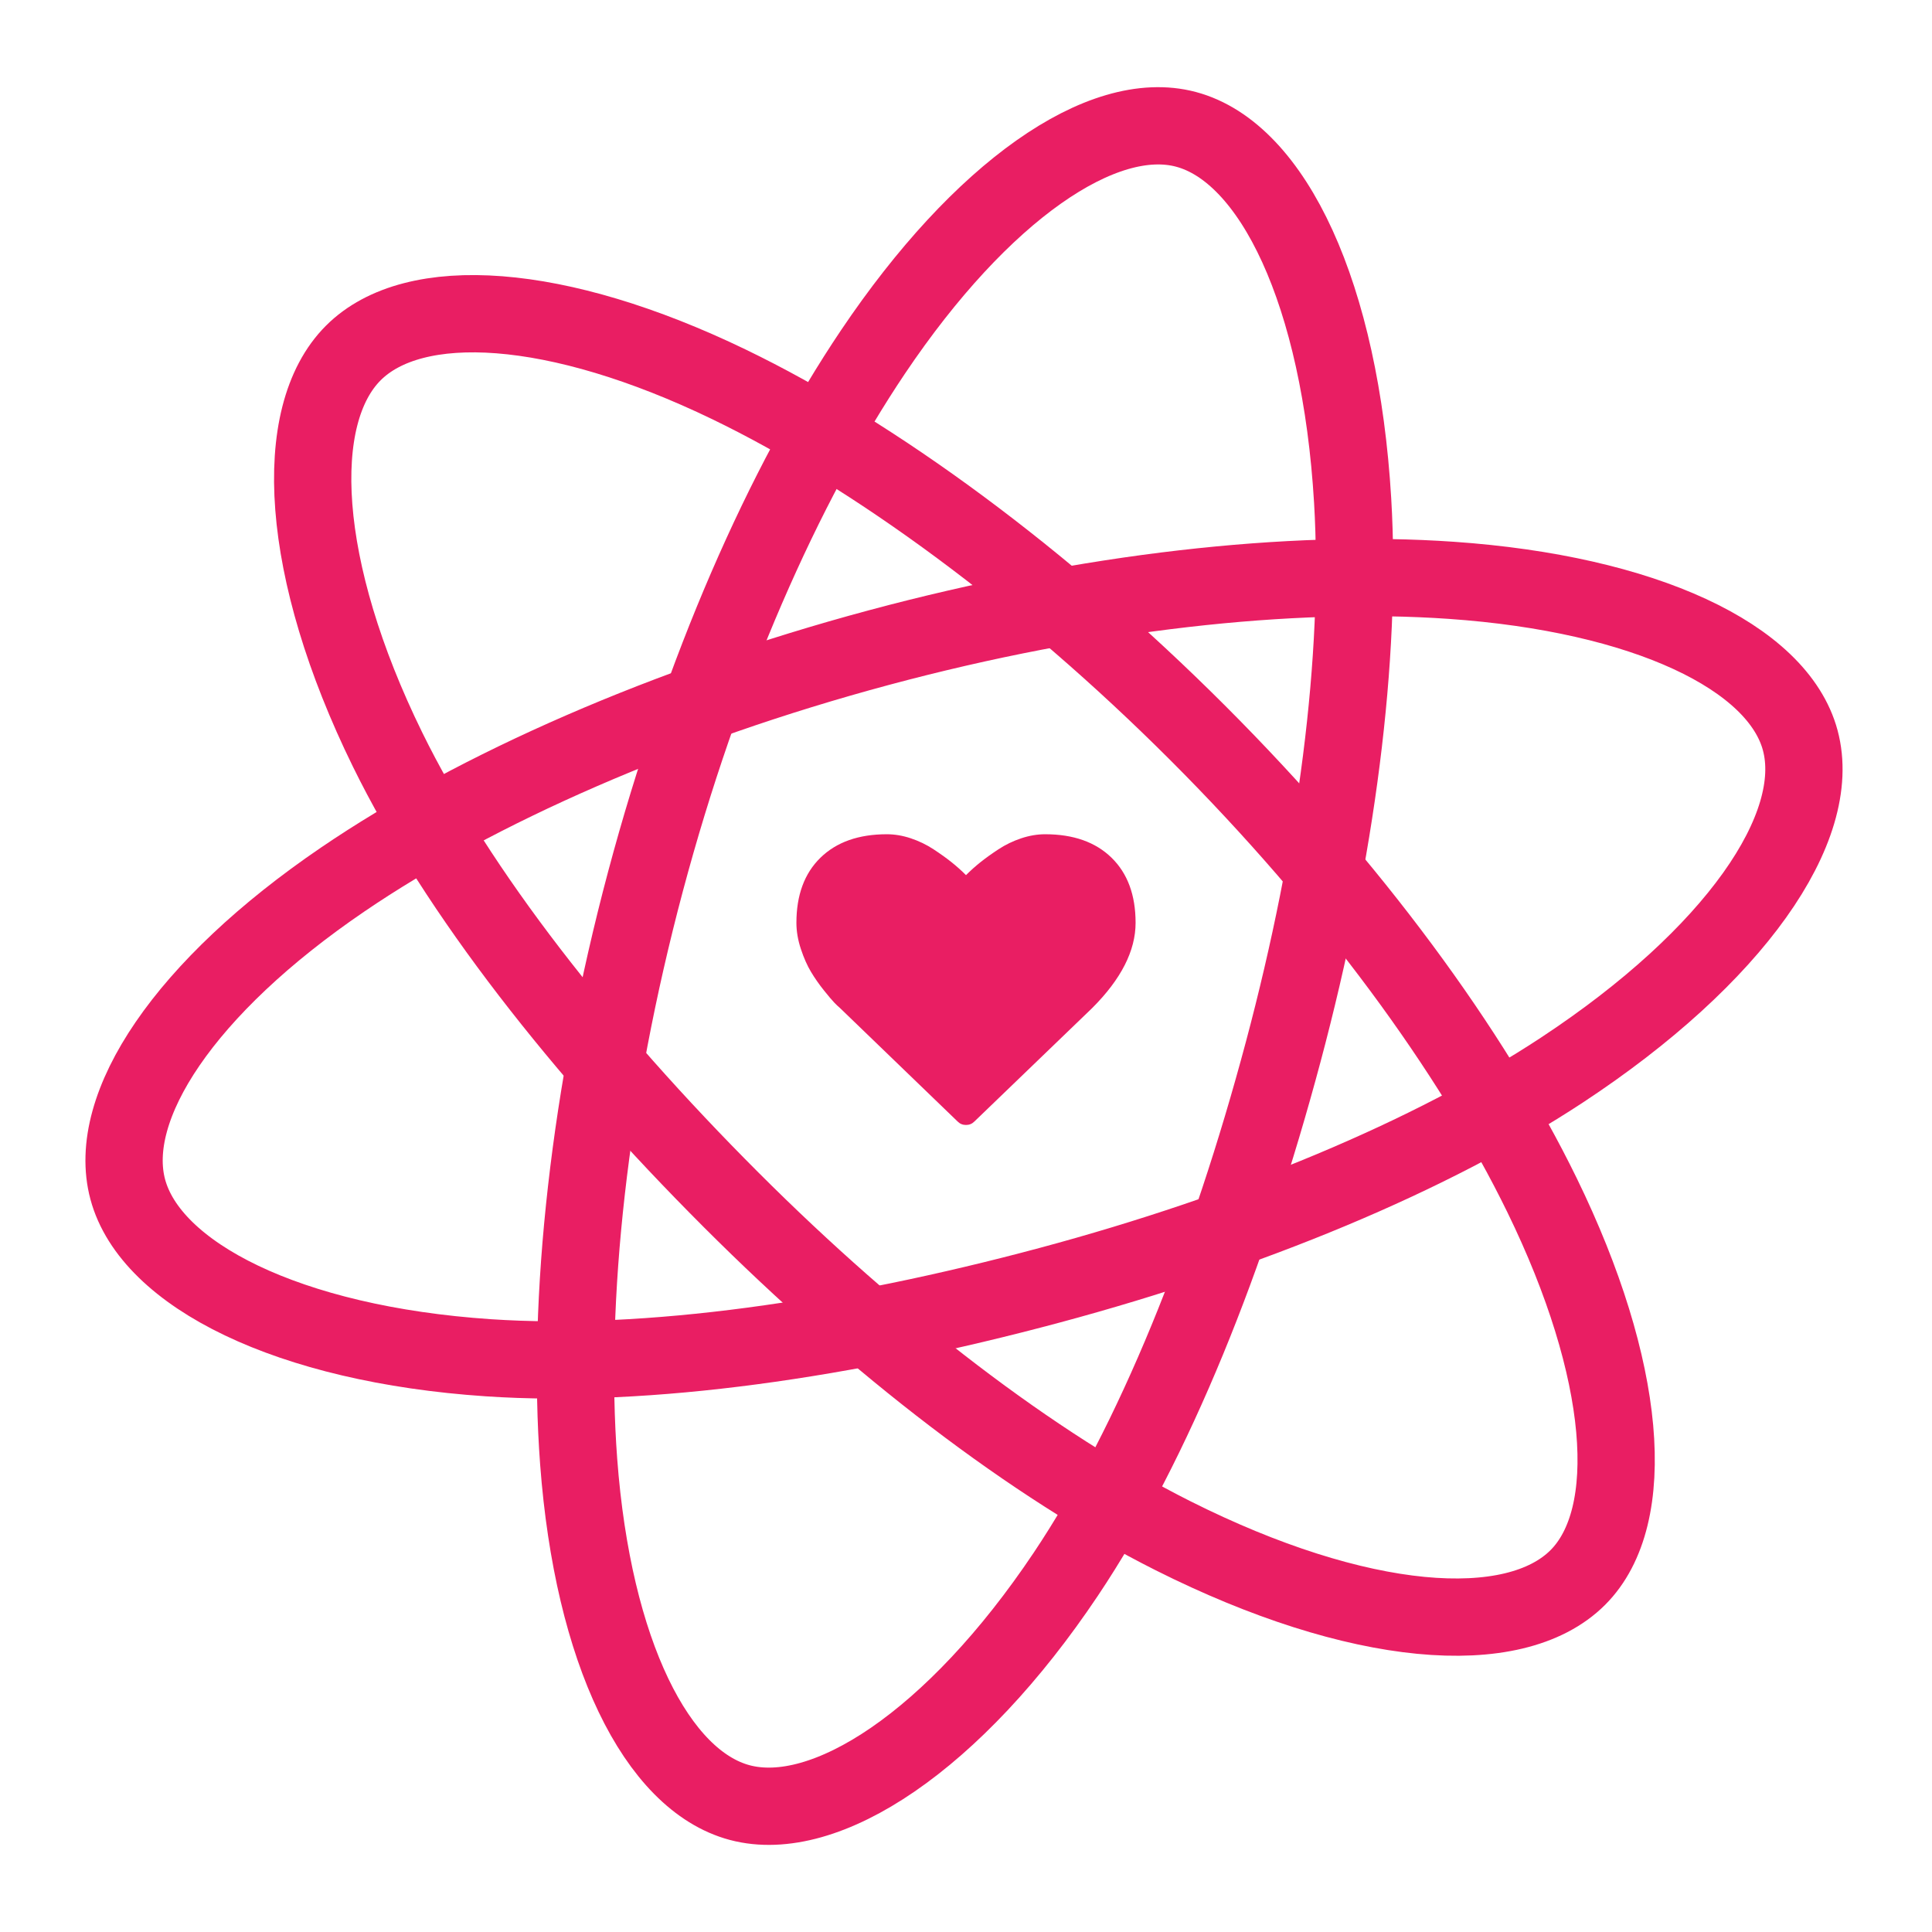
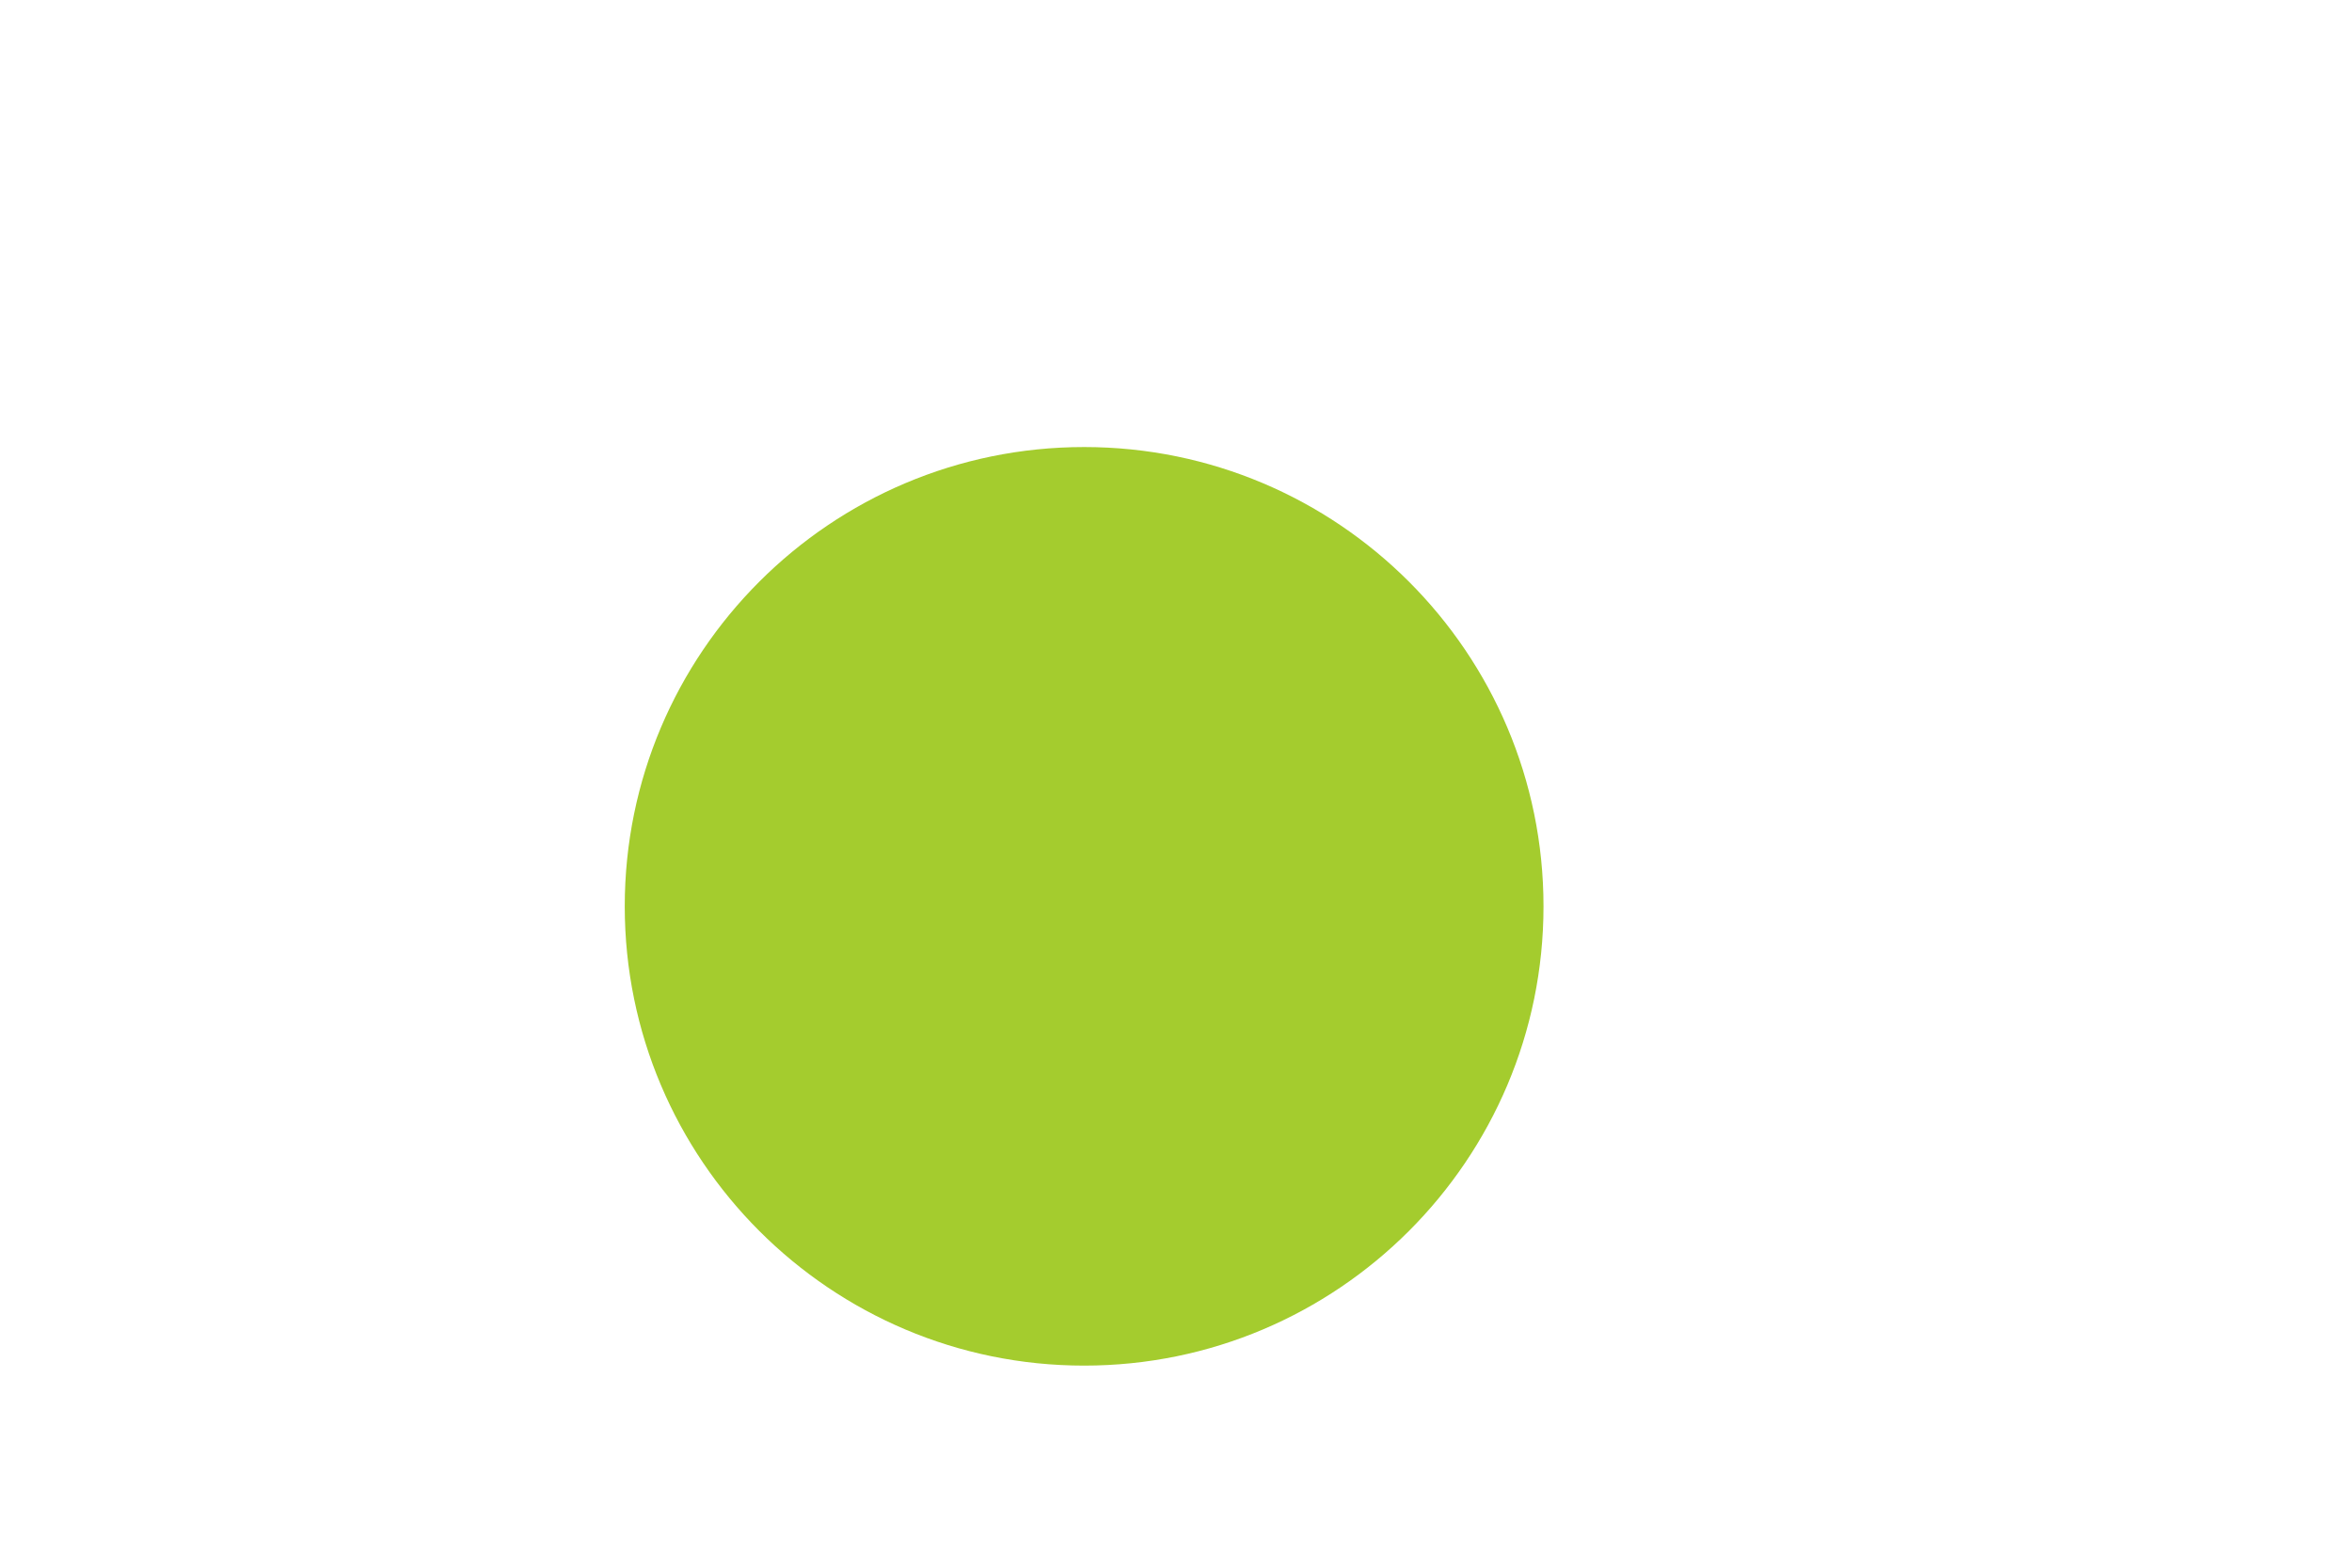
- <svg xmlns="http://www.w3.org/2000/svg" version="1.1" x="0px" y="0px" width="600px" height="600px" viewBox="0 0 600 600" enable-background="new 0 0 600 600" xml:space="preserve">
-   <g id="Layer_2">
-     <path fill="none" stroke="#E91E63" stroke-width="24" stroke-miterlimit="10" d="M371.987,227.641   c47.628,47.628,85.039,98.708,106.914,143.552c26.358,54.033,30.096,99.722,11.103,118.714   c-19.793,19.793-68.267,15.884-125.731-12.979c-43.445-21.821-92.031-59.119-137.242-104.331   c-46.354-46.354-84.95-95.545-106.667-139.816c-27.48-56.023-30.057-103.743-10.643-123.157   c18.838-18.839,63.248-16.056,116.694,9.757C271.574,141.193,323.895,179.548,371.987,227.641z" />
-     <path fill="none" stroke="#E91E63" stroke-width="24" stroke-miterlimit="10" d="M272.931,201.125   c65.052-17.465,127.989-24.354,177.767-20.902c59.974,4.16,101.42,23.747,108.385,49.688   c7.259,27.033-20.345,67.073-74.054,102.434c-40.608,26.733-97.189,50.188-158.941,66.769   c-63.312,16.998-125.207,25.858-174.408,22.553c-62.26-4.181-104.884-25.789-112.004-52.306   c-6.907-25.731,17.688-62.811,66.75-96.214C147.879,244.923,207.243,218.761,272.931,201.125z" />
-     <path fill="none" stroke="#E91E63" stroke-width="24" stroke-miterlimit="10" d="M200.469,273.707   c17.357-65.081,42.82-123.05,70.671-164.45c33.556-49.882,71.225-76.008,97.178-69.086c27.045,7.212,47.949,51.123,51.76,115.315   c2.883,48.533-5.055,109.266-21.531,171.046c-16.892,63.341-40.126,121.389-67.562,162.365   c-34.716,51.852-74.723,77.988-101.252,70.913c-25.743-6.865-45.584-46.692-50.021-105.881   C175.963,403.92,182.944,339.424,200.469,273.707z" />
-   </g>
-   <g id="Layer_3">
-     <path fill="#E91E63" d="M300,349.369c-1.019,0-1.881-0.353-2.586-1.058l-36.679-35.386c-0.392-0.313-0.931-0.822-1.617-1.528   c-0.686-0.705-1.773-1.988-3.262-3.851c-1.489-1.86-2.822-3.771-3.997-5.73s-2.224-4.33-3.145-7.112   c-0.92-2.782-1.381-5.486-1.381-8.111c0-8.621,2.488-15.361,7.465-20.221c4.977-4.859,11.854-7.289,20.631-7.289   c2.43,0,4.909,0.421,7.436,1.264c2.527,0.843,4.879,1.979,7.054,3.41c2.174,1.43,4.046,2.772,5.613,4.026s3.057,2.586,4.467,3.997   c1.411-1.411,2.899-2.743,4.467-3.997c1.568-1.254,3.438-2.596,5.614-4.026c2.175-1.431,4.525-2.567,7.054-3.41   c2.527-0.842,5.006-1.264,7.435-1.264c8.778,0,15.655,2.43,20.632,7.289c4.978,4.859,7.466,11.6,7.466,20.221   c0,8.66-4.487,17.477-13.461,26.451l-36.619,35.268C301.881,349.017,301.019,349.369,300,349.369z" />
+ <svg xmlns="http://www.w3.org/2000/svg" xmlns:xlink="http://www.w3.org/1999/xlink" version="1.1" preserveAspectRatio="xMidYMid meet" viewBox="0 0 1200 800" width="1200" height="800">
+   <defs>
+     <path d="M787.5 462.5C787.5 591.86 682.48 696.88 553.13 696.88C423.77 696.88 318.75 591.86 318.75 462.5C318.75 333.14 423.77 228.13 553.13 228.13C682.48 228.13 787.5 333.14 787.5 462.5Z" id="c1f9tPk9RK" />
+   </defs>
+   <g>
+     <g>
+       <g>
+         <use xlink:href="#c1f9tPk9RK" opacity="1" fill="#a4cc2e" fill-opacity="1" />
+       </g>
+     </g>
  </g>
</svg>
